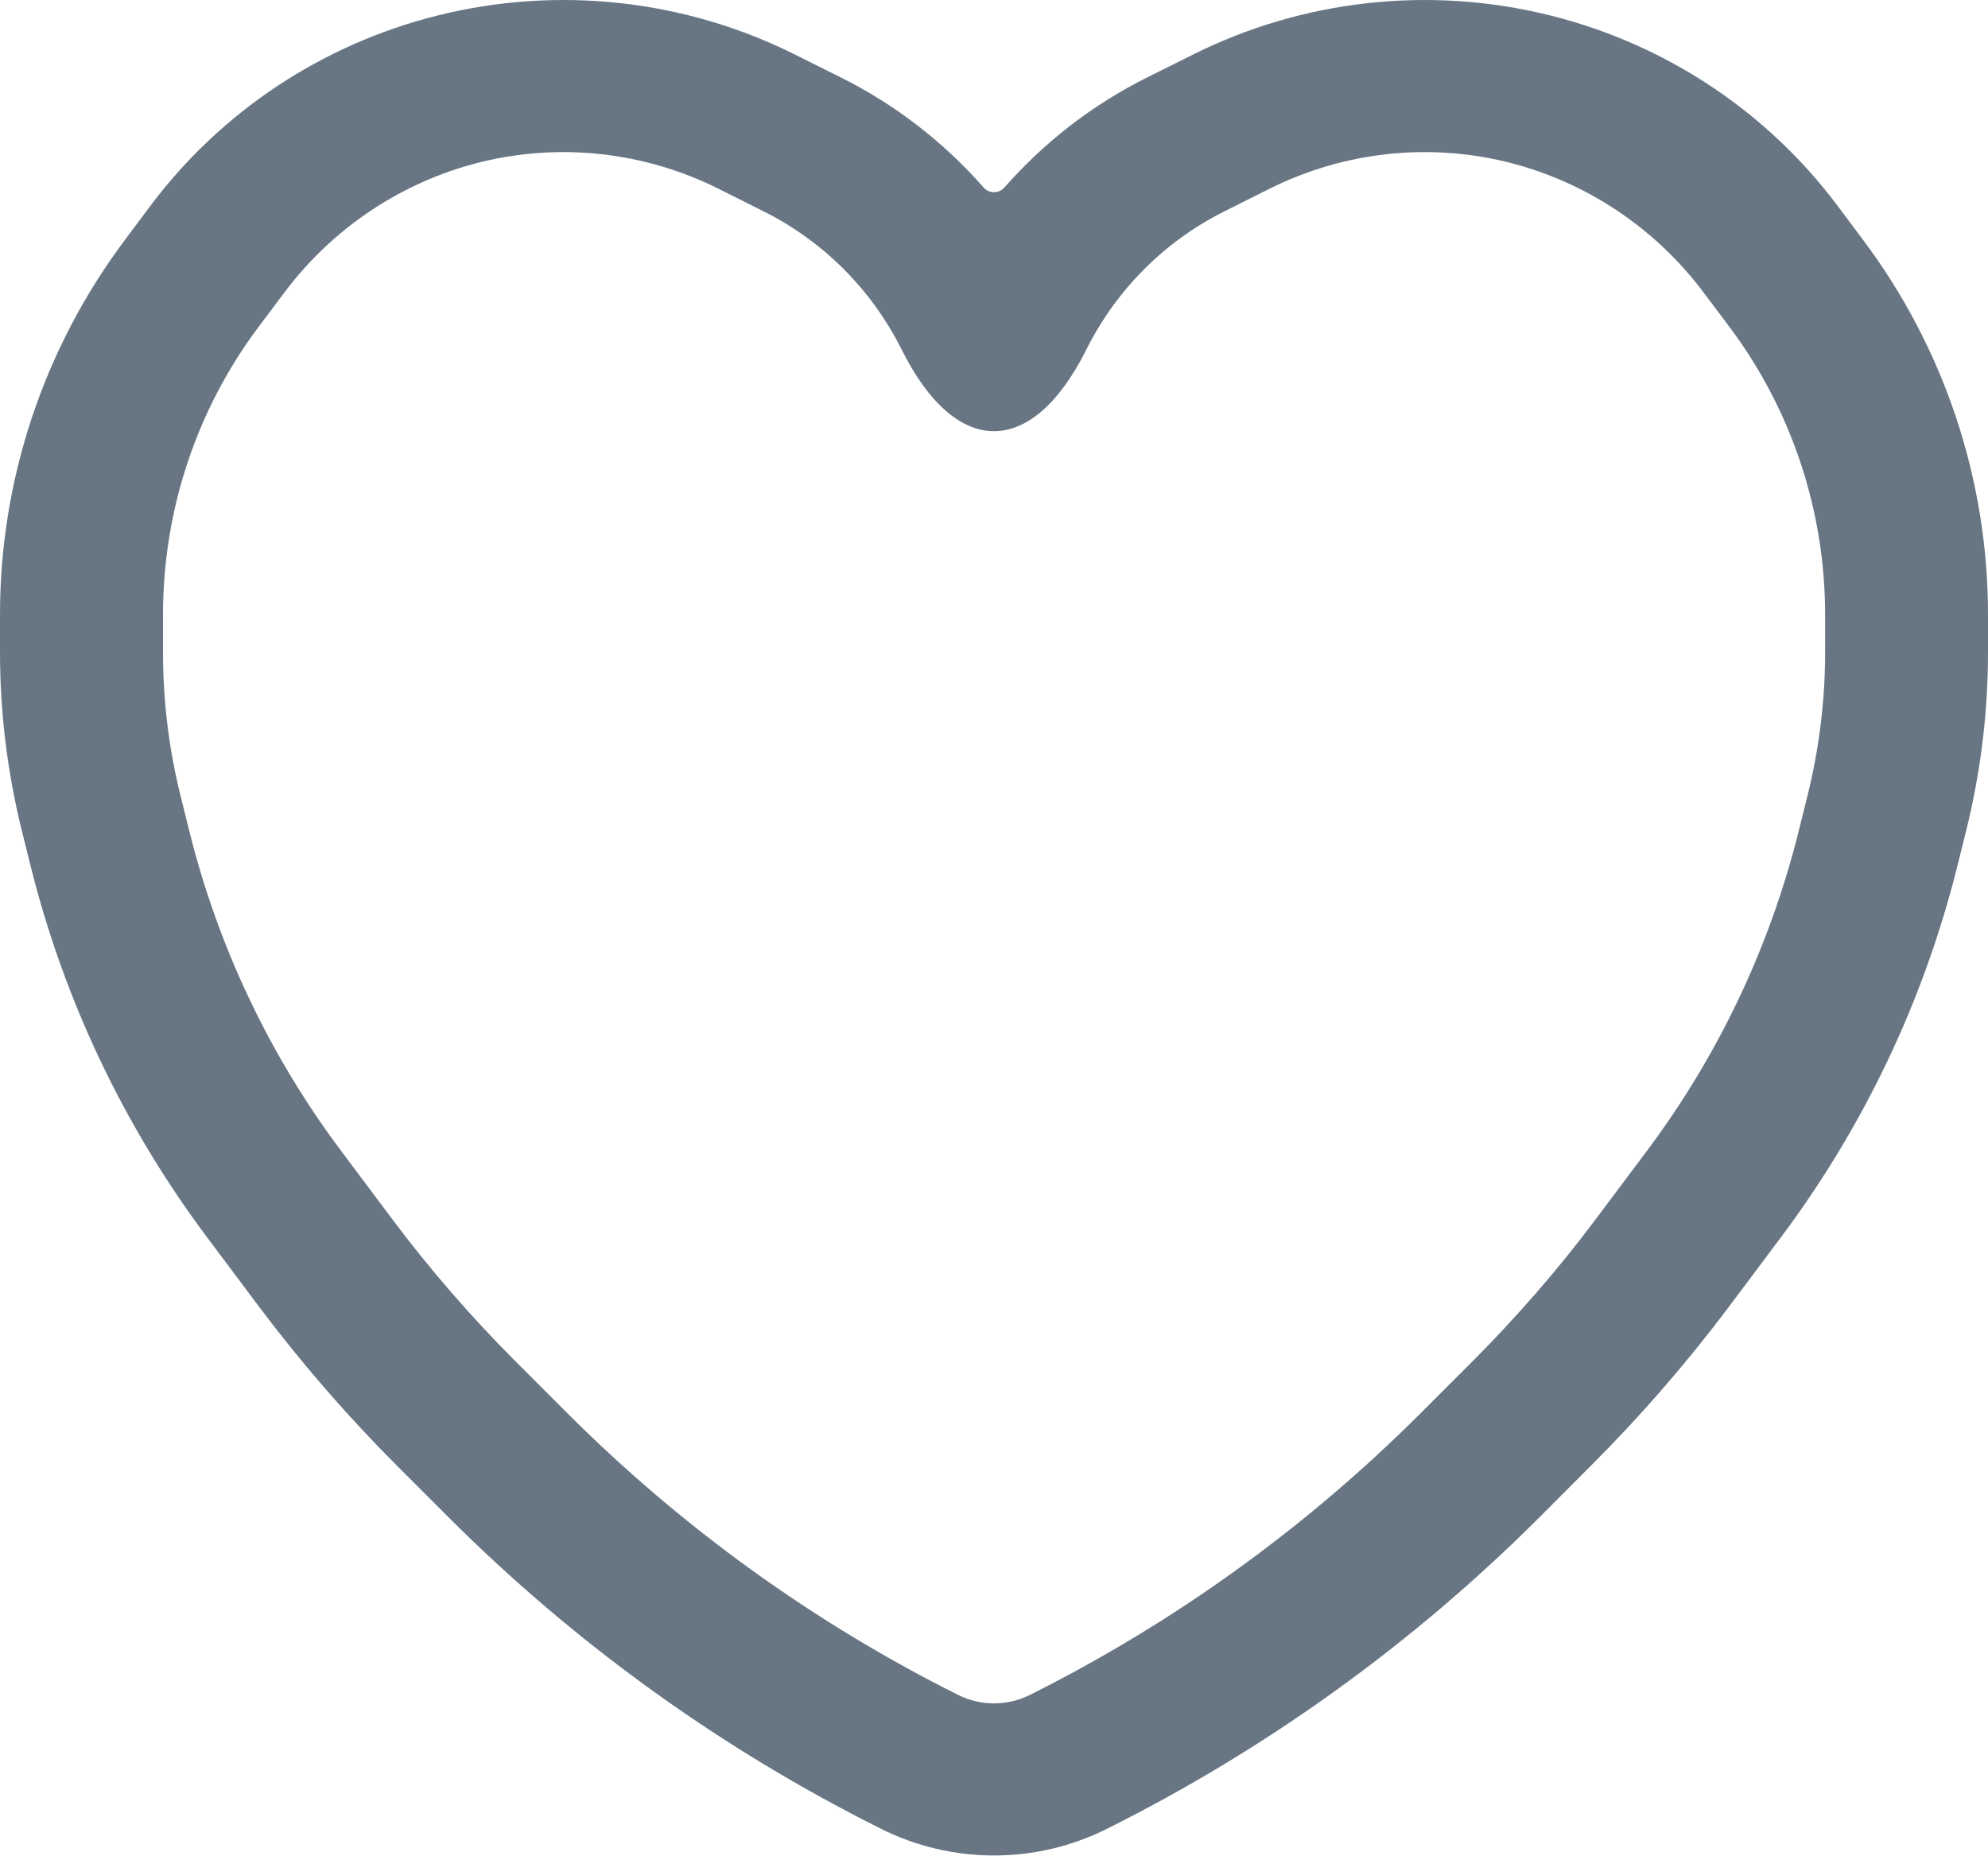
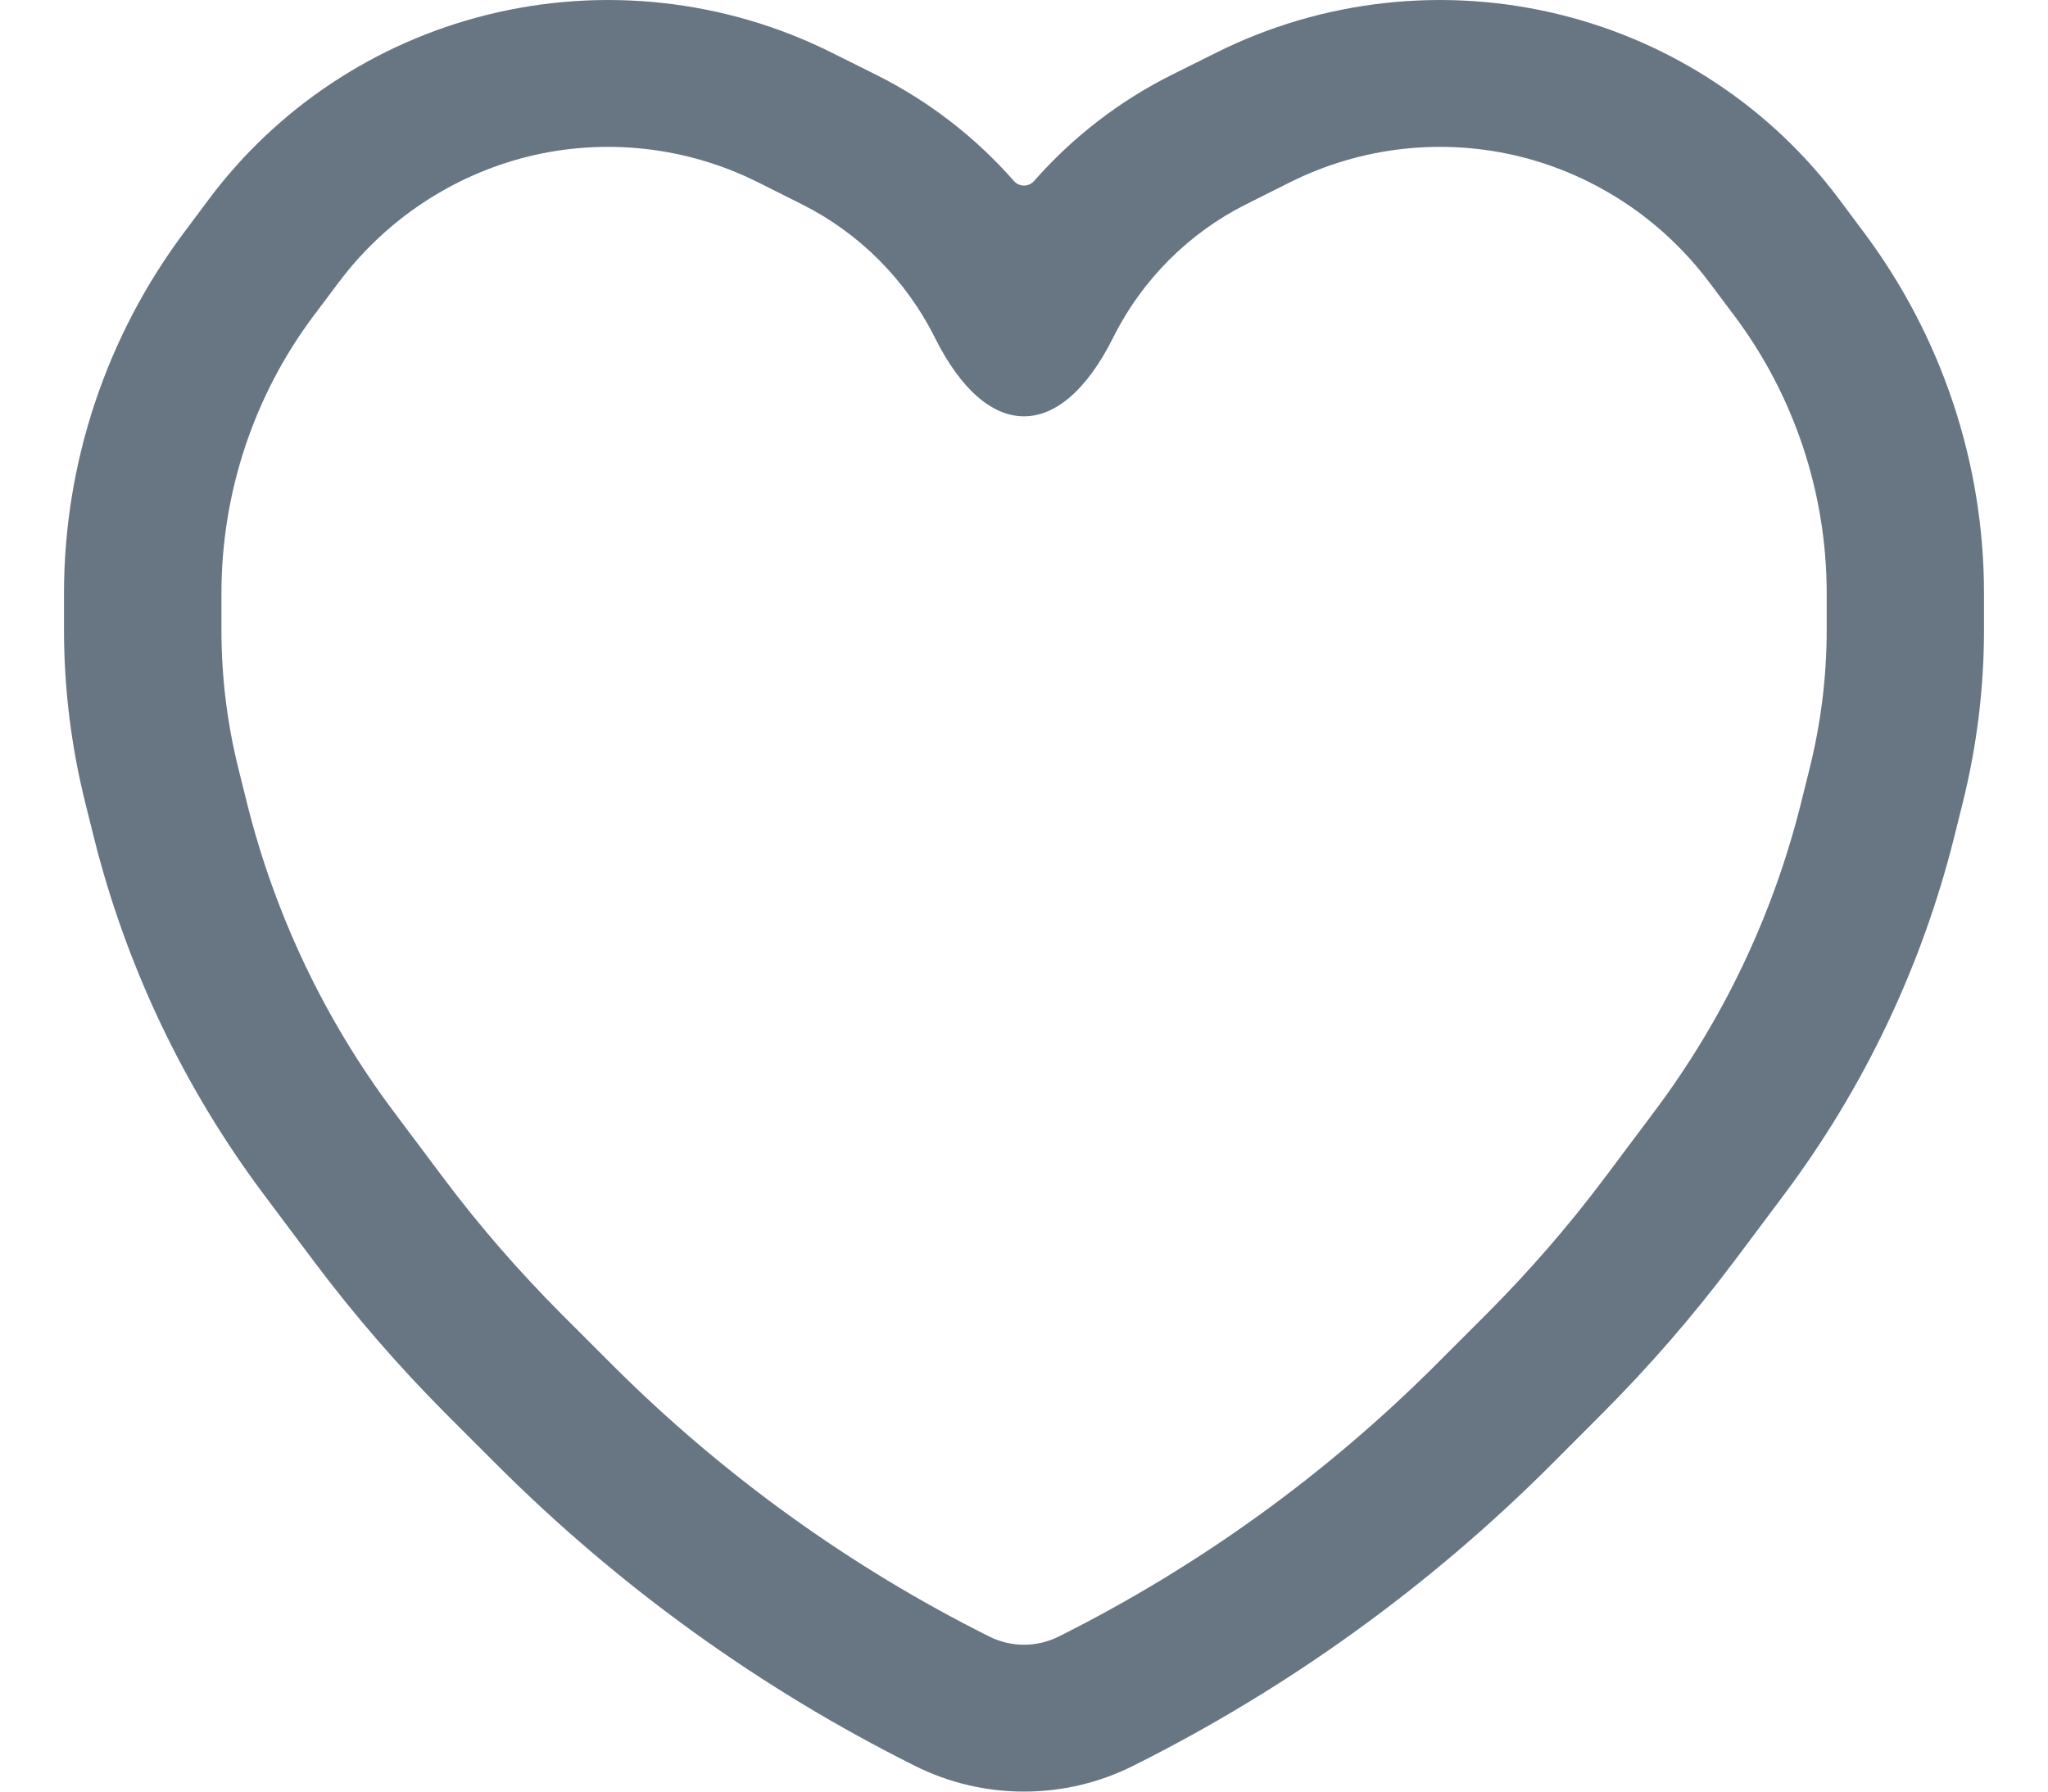
- <svg xmlns="http://www.w3.org/2000/svg" width="15" height="14" viewBox="0 0 15 14" fill="none">
+ <svg xmlns="http://www.w3.org/2000/svg" width="16" height="14" viewBox="0 0 15 14" fill="none">
  <path fill-rule="evenodd" clip-rule="evenodd" d="M3.301 0.117C4.209 -0.11 5.168 -0.004 6.001 0.413L6.344 0.584C6.759 0.791 7.123 1.075 7.421 1.414C7.463 1.462 7.537 1.462 7.579 1.414C7.877 1.075 8.241 0.791 8.656 0.584L8.999 0.413C9.832 -0.004 10.791 -0.11 11.699 0.117C12.572 0.335 13.334 0.845 13.863 1.55L14.055 1.807C14.671 2.627 15 3.62 15 4.636V4.923C15 5.378 14.944 5.831 14.834 6.273L14.767 6.542C14.514 7.553 14.061 8.505 13.433 9.342L13.042 9.864C12.727 10.283 12.383 10.68 12.011 11.052L11.615 11.449C10.662 12.401 9.561 13.195 8.352 13.799C7.817 14.067 7.183 14.067 6.648 13.799C5.439 13.195 4.338 12.401 3.385 11.449L2.988 11.052C2.617 10.68 2.273 10.283 1.958 9.864L1.567 9.342C0.939 8.505 0.486 7.553 0.233 6.542L0.166 6.273C0.056 5.831 0 5.378 0 4.923V4.636C0 3.62 0.329 2.627 0.945 1.807L1.137 1.55C1.666 0.845 2.428 0.335 3.301 0.117ZM5.421 1.424C4.86 1.144 4.222 1.075 3.619 1.225C3.038 1.371 2.515 1.714 2.145 2.208L1.952 2.465C1.485 3.087 1.23 3.849 1.23 4.636V4.923C1.23 5.291 1.275 5.656 1.364 6.012L1.431 6.281C1.649 7.152 2.038 7.969 2.574 8.684L2.965 9.206C3.247 9.582 3.556 9.937 3.887 10.269L4.284 10.666C5.147 11.528 6.141 12.244 7.228 12.788C7.401 12.874 7.599 12.874 7.772 12.788C8.859 12.244 9.853 11.528 10.716 10.666L11.113 10.269C11.444 9.937 11.753 9.582 12.035 9.206L12.426 8.684C12.962 7.969 13.351 7.152 13.569 6.281L13.636 6.012C13.725 5.656 13.771 5.291 13.771 4.923V4.636C13.771 3.849 13.515 3.087 13.048 2.465L12.855 2.208C12.485 1.714 11.962 1.371 11.381 1.225C10.778 1.075 10.14 1.144 9.579 1.424L9.236 1.596C8.792 1.818 8.424 2.182 8.195 2.641C7.785 3.46 7.212 3.455 6.805 2.641C6.576 2.182 6.208 1.818 5.764 1.596L5.421 1.424Z" fill="#687684" />
</svg>
